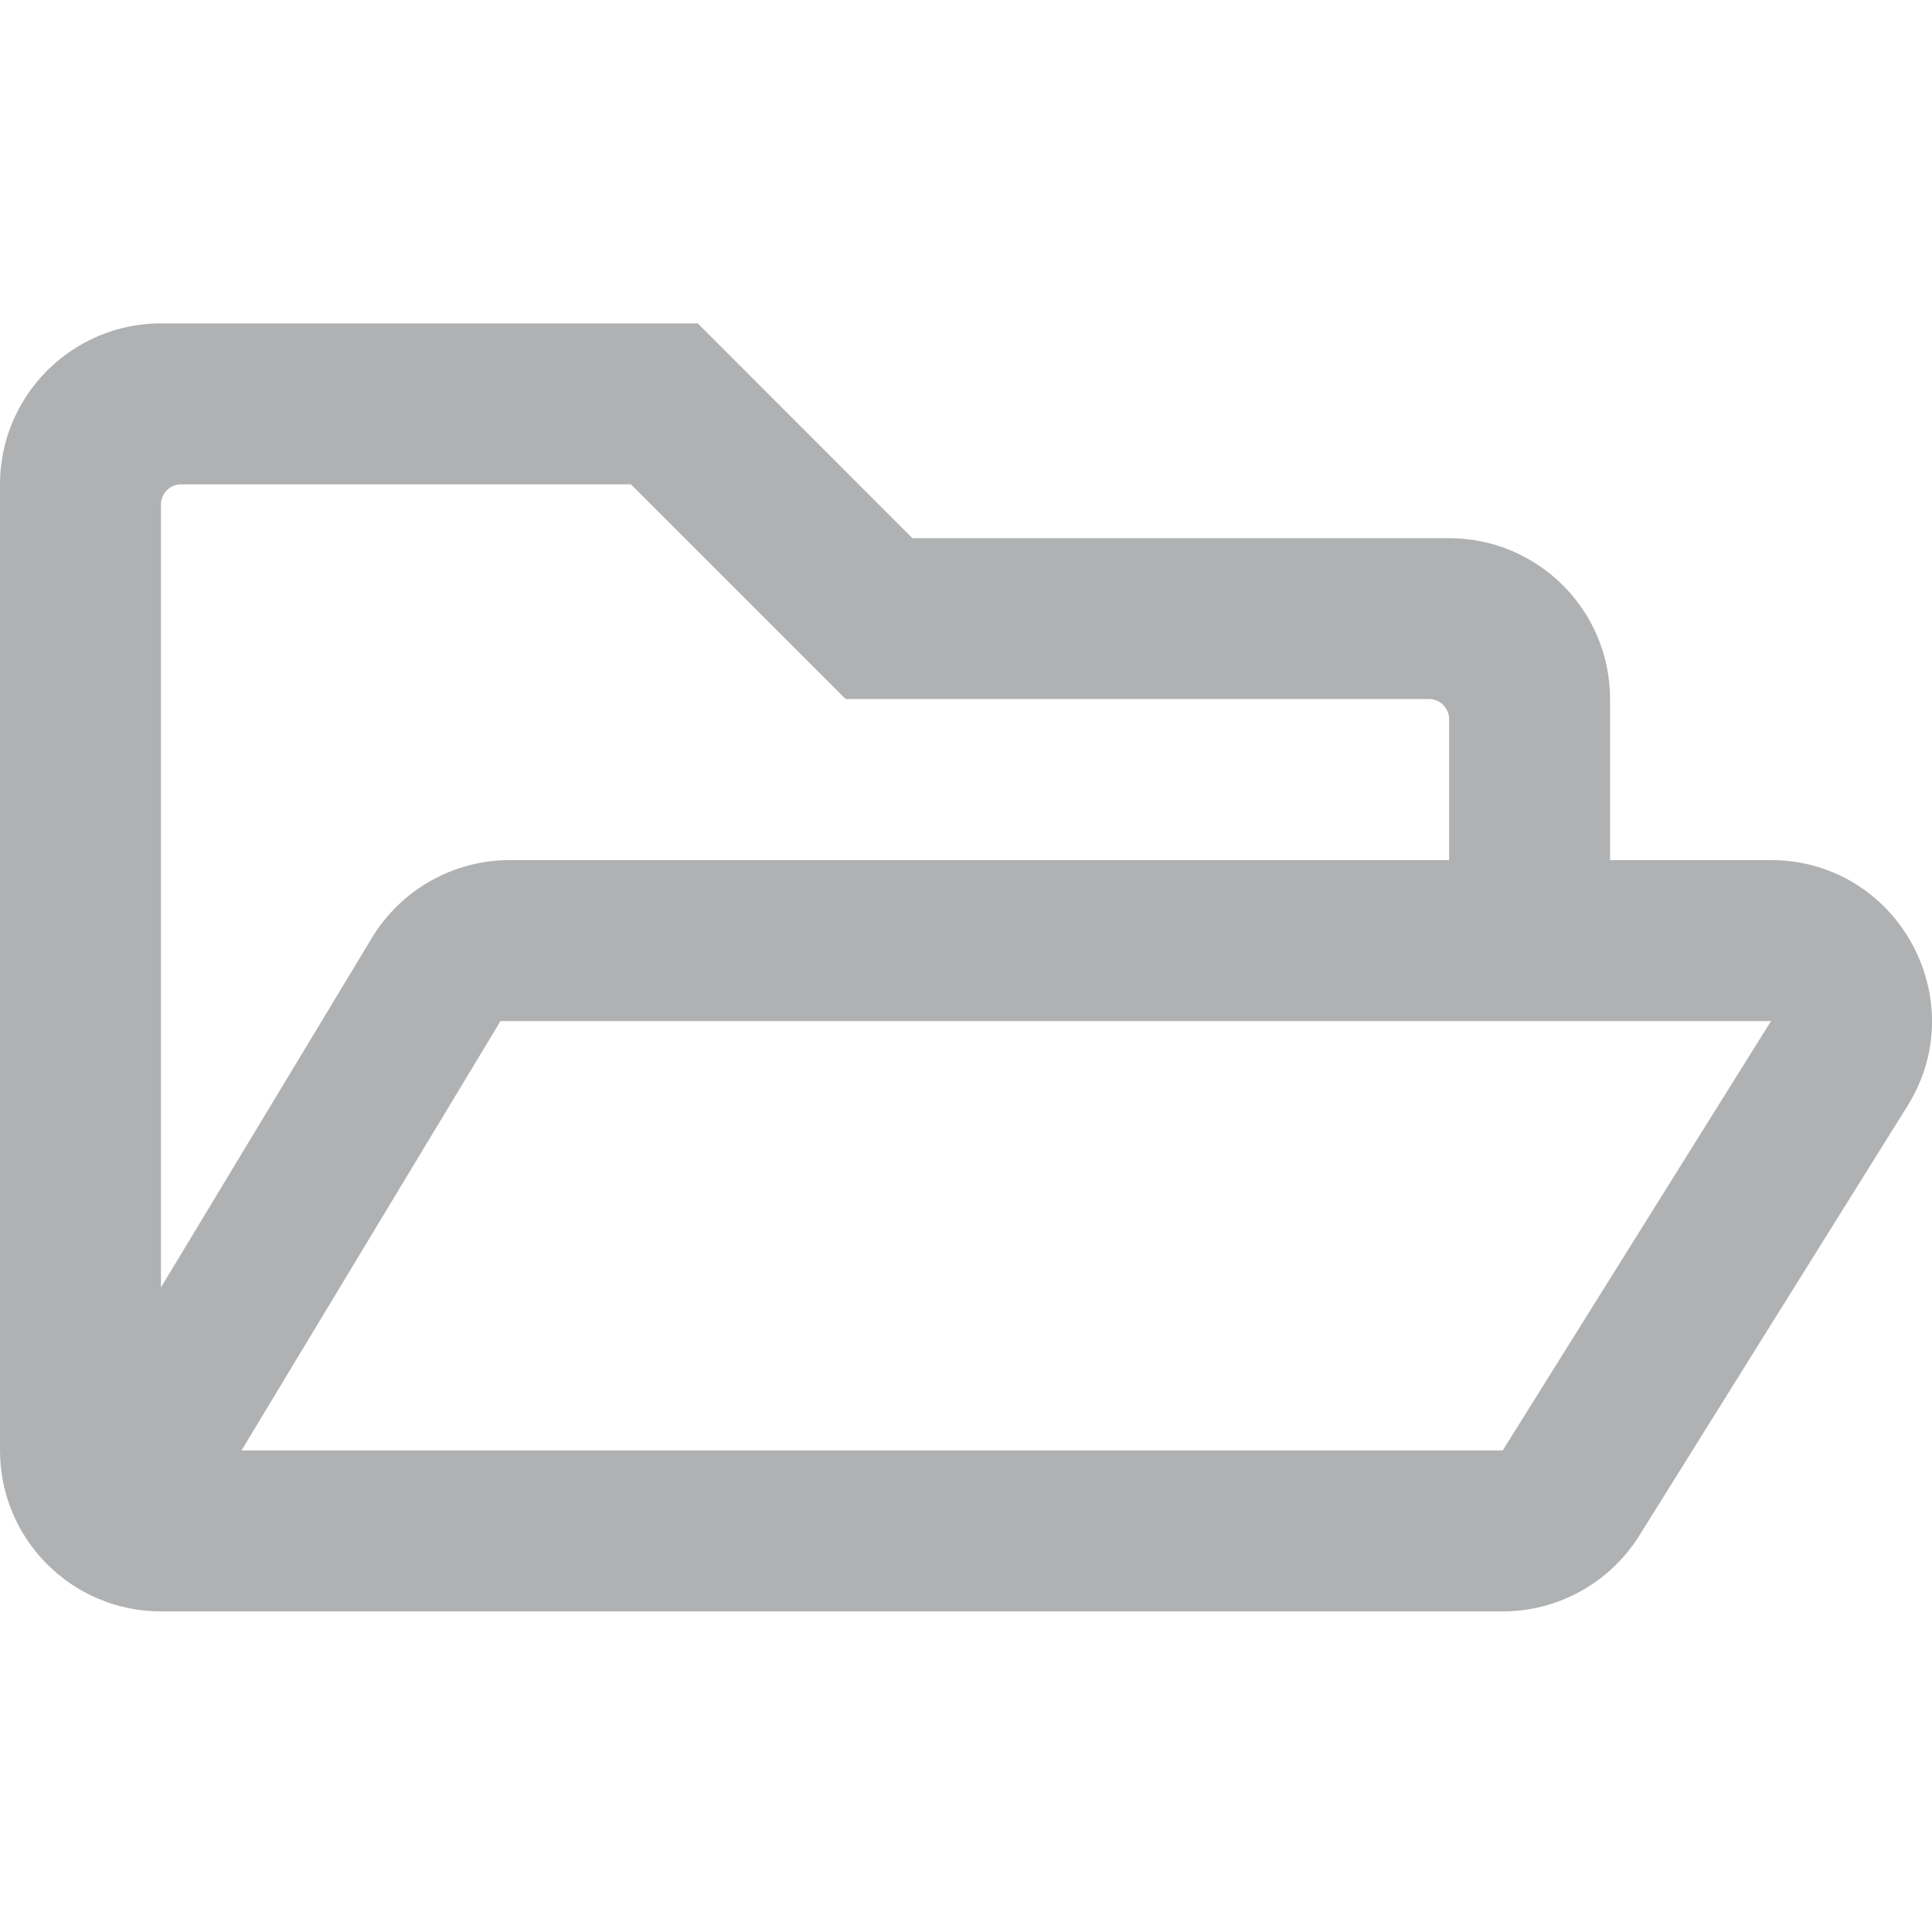
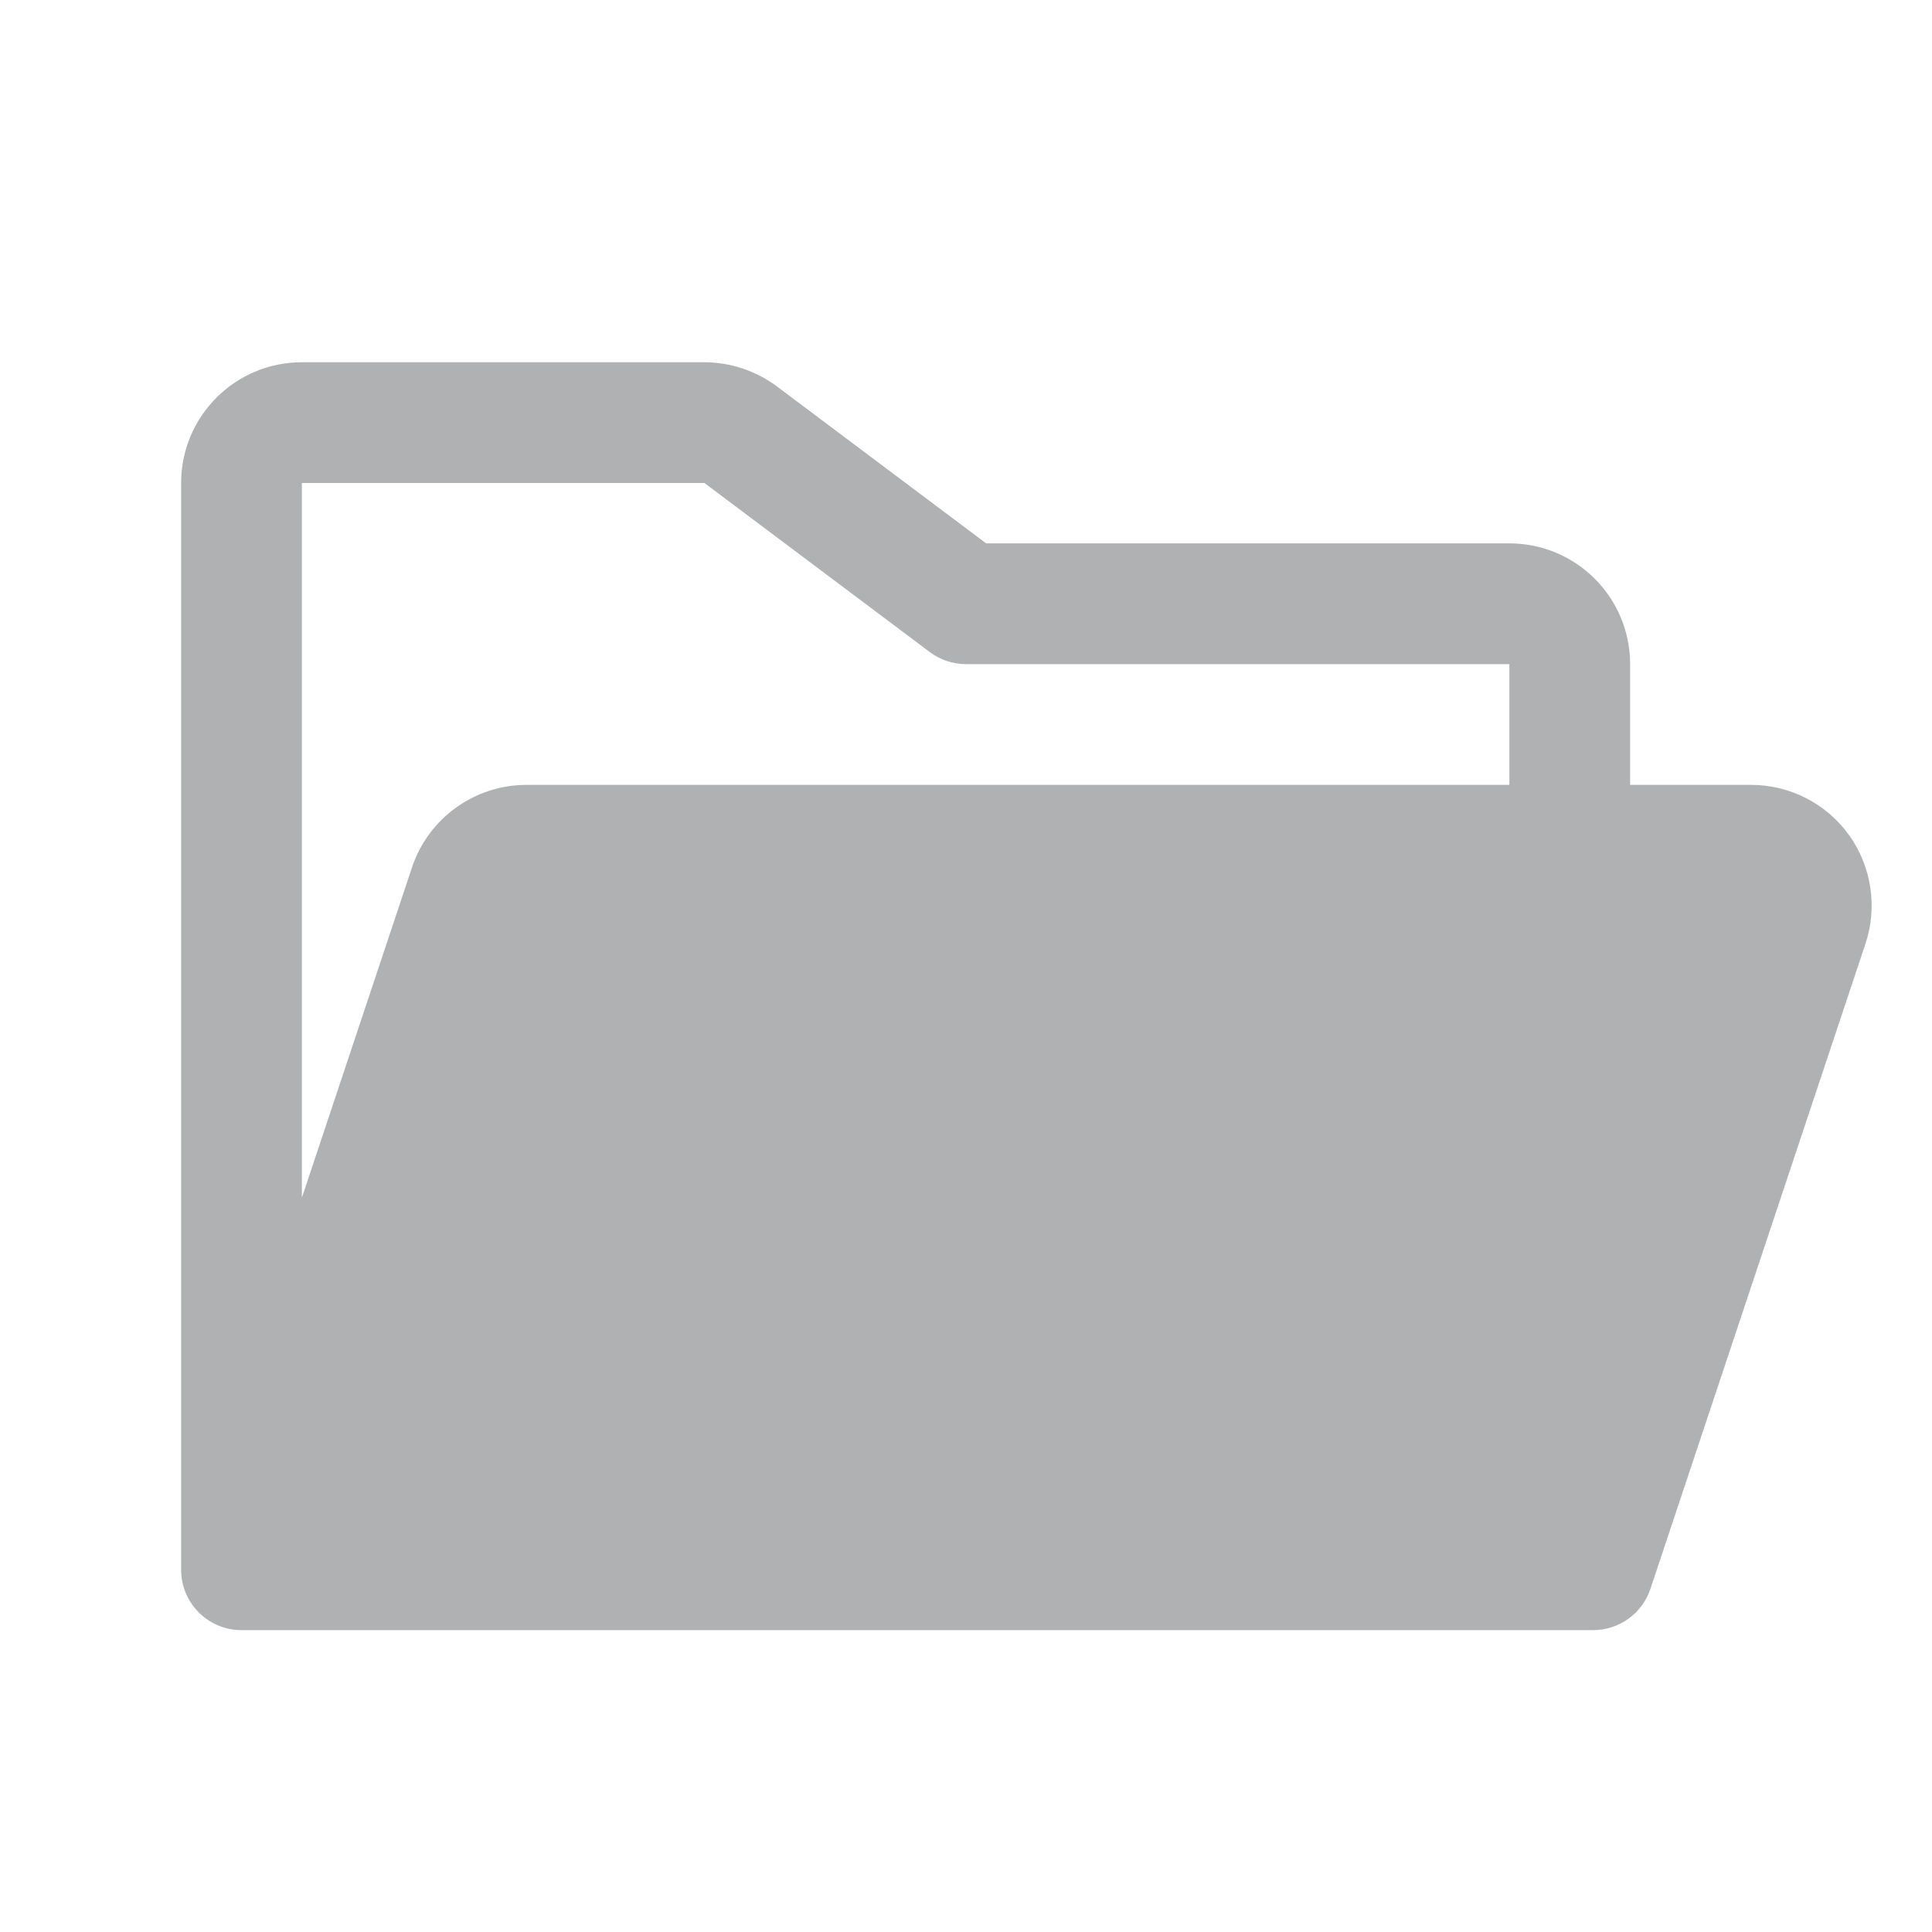
- <svg xmlns="http://www.w3.org/2000/svg" viewBox="0 0 16 16" version="1.1" id="svg900" width="16" height="16">
-   <defs id="defs904" />
-   <path d="M 14.664,7.123 H 13.334 V 5.79 c 0,-0.736 -0.597,-1.333 -1.333,-1.333 H 7.556 L 5.778,2.678 H 1.333 C 0.597,2.678 0,3.276 0,4.012 v 8 c 0,0.736 0.597,1.333 1.333,1.333 H 12.445 c 0.458,0 0.886,-0.236 1.131,-0.628 L 15.795,9.162 C 16.351,8.276 15.712,7.123 14.664,7.123 Z M 1.333,4.178 c 0,-0.092 0.075,-0.167 0.167,-0.167 h 3.725 l 1.778,1.778 h 4.831 c 0.092,0 0.167,0.075 0.167,0.167 V 7.123 H 4.222 c -0.467,0 -0.9,0.244 -1.142,0.644 L 1.333,10.662 Z M 12.445,12.012 H 2 L 4.145,8.456 H 14.667 Z" id="path898" style="fill:#afb1b3;fill-opacity:1;stroke-width:1" />
+ <svg xmlns="http://www.w3.org/2000/svg" width="16" height="16" fill="#afb1b3" viewBox="0 0 256 256">
+   <path d="M245,110.64A16,16,0,0,0,232,104H216V88a16,16,0,0,0-16-16H130.67L102.94,51.2a16.14,16.14,0,0,0-9.6-3.2H40A16,16,0,0,0,24,64V208h0a8,8,0,0,0,8,8H211.1a8,8,0,0,0,7.59-5.47l28.49-85.47A16.05,16.05,0,0,0,245,110.64ZM93.34,64,123.2,86.4A8,8,0,0,0,128,88h72v16H69.77a16,16,0,0,0-15.18,10.94L40,158.7V64Z" />
</svg>
